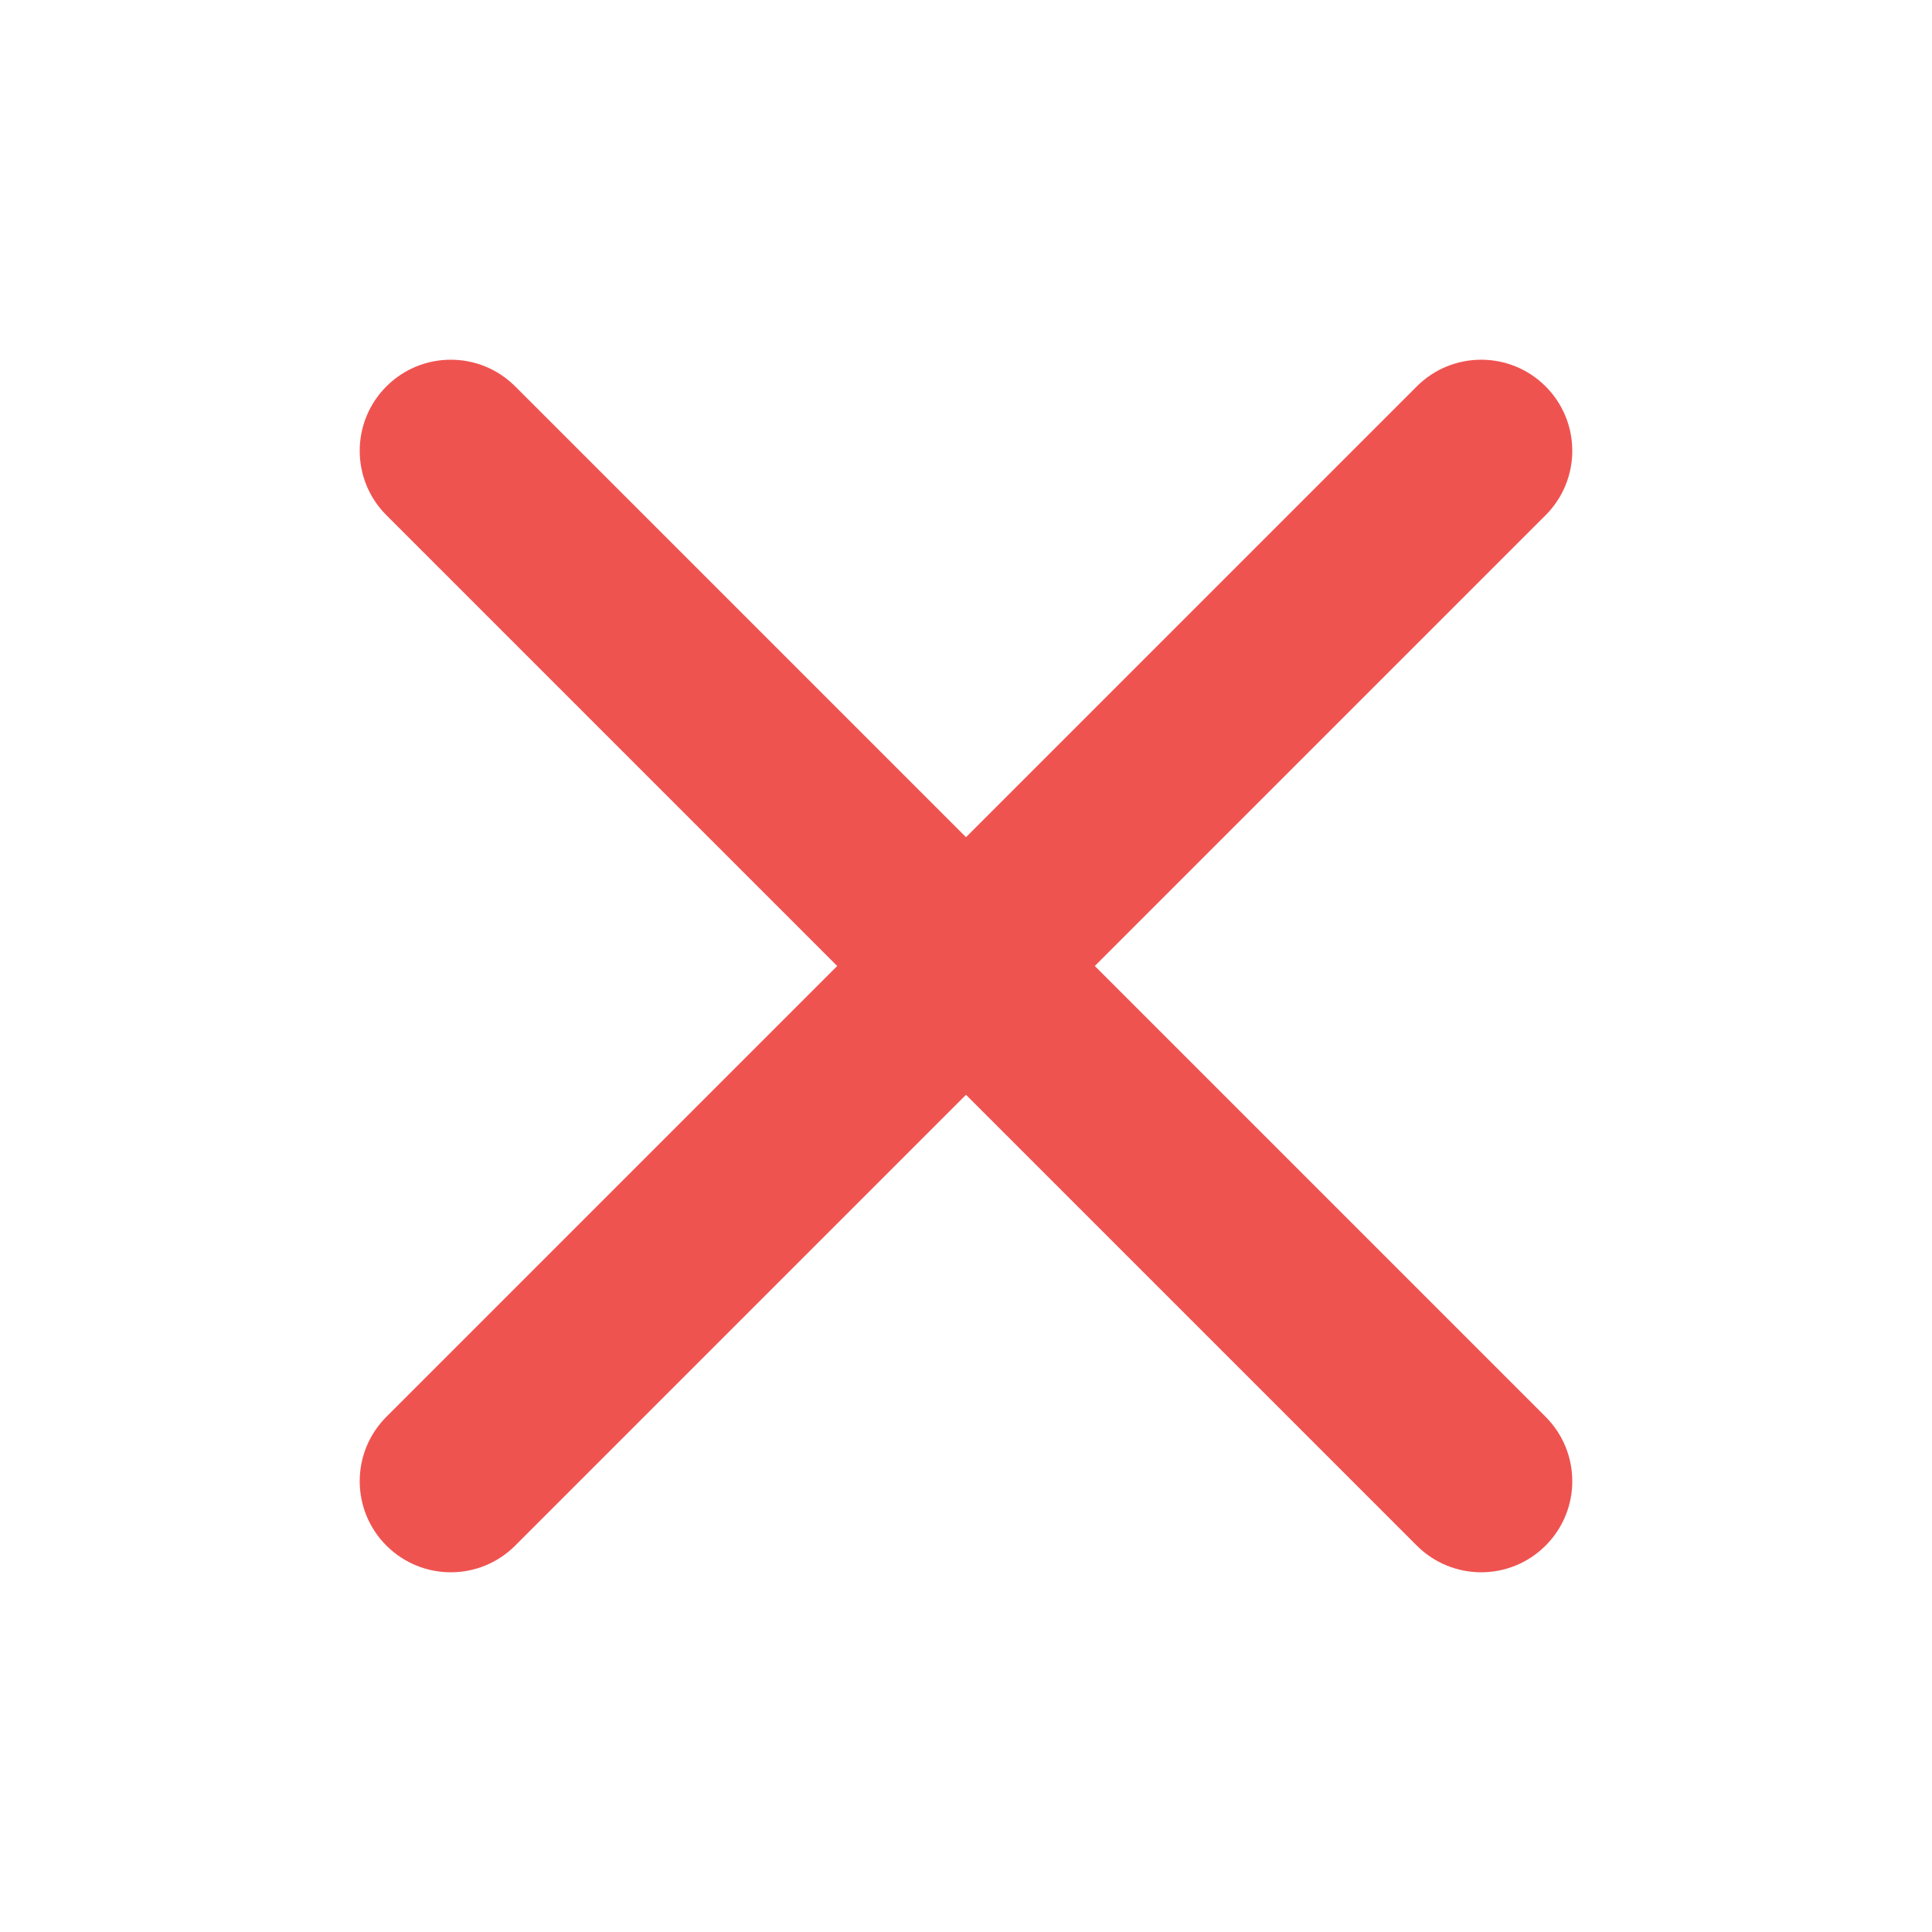
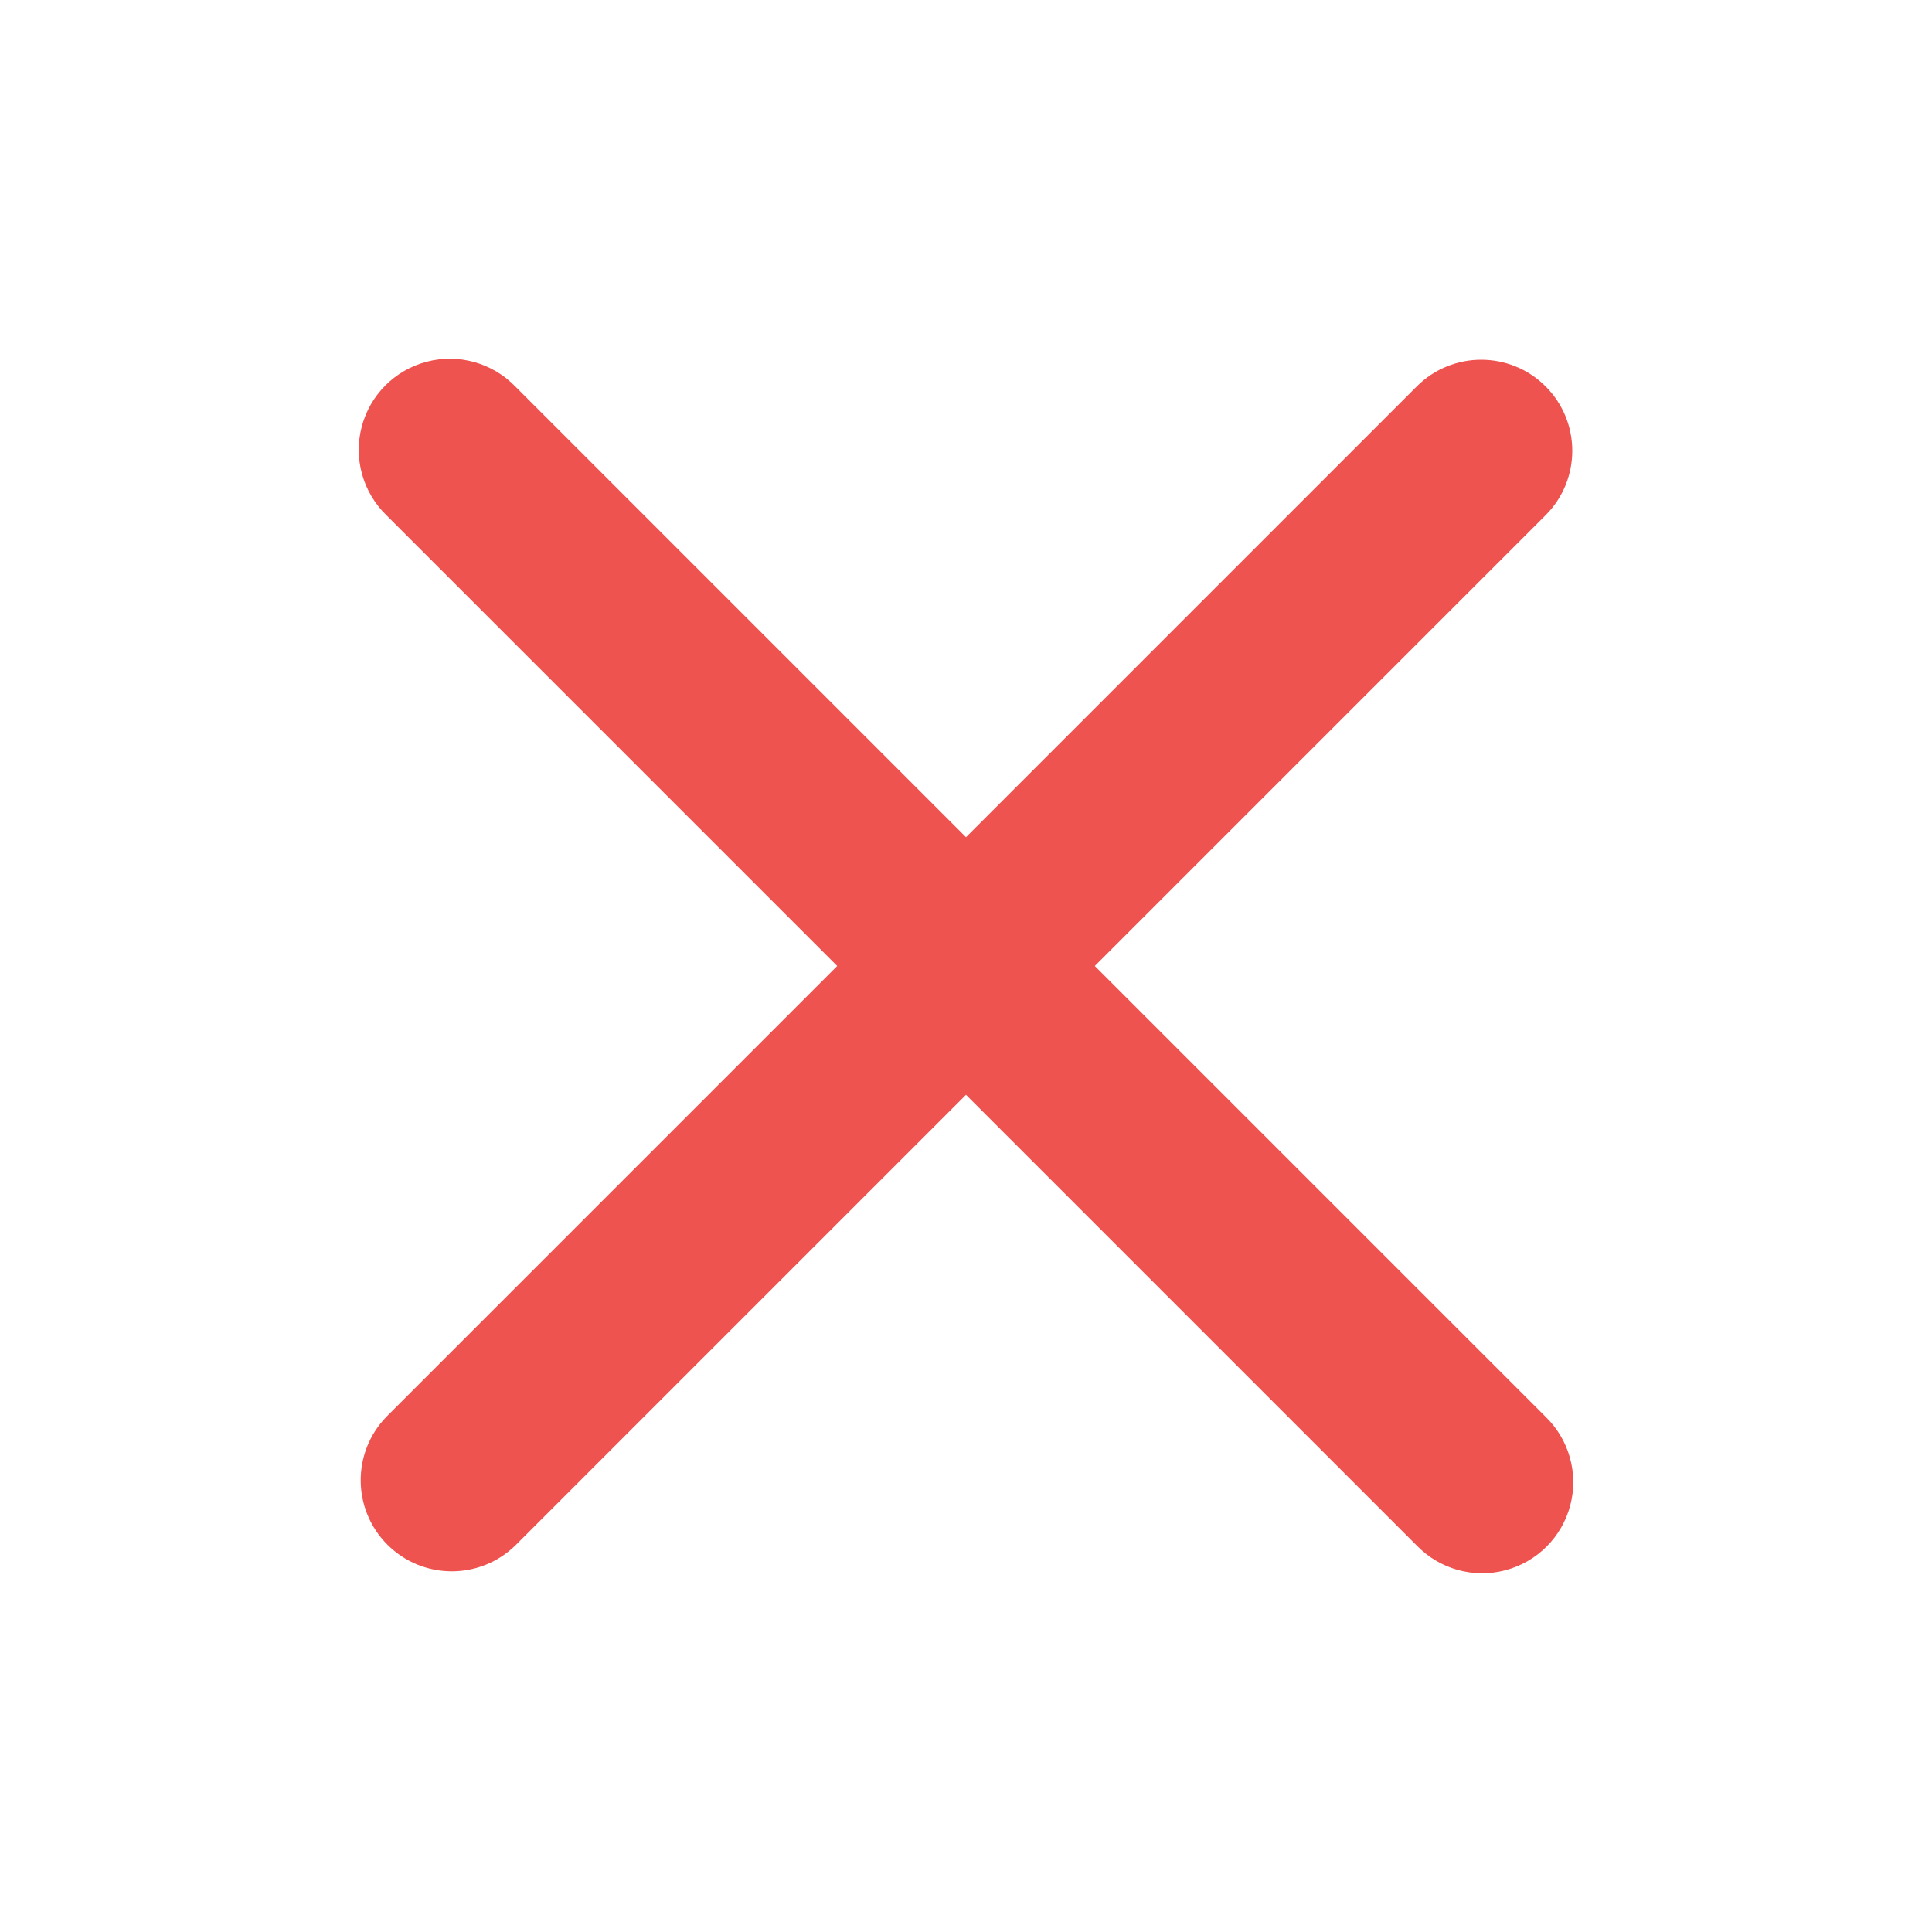
- <svg xmlns="http://www.w3.org/2000/svg" width="48" height="48" viewBox="0 0 48 48" fill="none">
-   <path fill-rule="evenodd" clip-rule="evenodd" d="M38.4 9.6C37.516 8.716 36.084 8.716 35.2 9.6L24 20.8L12.8 9.6C11.916 8.716 10.484 8.716 9.6 9.6C8.716 10.484 8.716 11.916 9.6 12.8L20.8 24L9.6 35.2C8.716 36.084 8.716 37.516 9.6 38.4C10.484 39.284 11.916 39.284 12.8 38.4L24 27.2L35.2 38.4C36.084 39.284 37.516 39.284 38.4 38.4C39.284 37.516 39.284 36.084 38.4 35.2L27.2 24L38.4 12.8C39.284 11.916 39.284 10.484 38.4 9.6Z" class="Primary" fill="#EF5350" />
+ <svg xmlns="http://www.w3.org/2000/svg" width="48" height="48" fill="none" viewBox="0 0 48 48">
+   <g class="48x48/Outline/error">
+     <path fill="#EF5350" fill-rule="evenodd" d="M38.4 9.6a2.263 2.263 0 0 0-3.2 0L24 20.8 12.8 9.6a2.263 2.263 0 1 0-3.2 3.2L20.8 24 9.6 35.2a2.263 2.263 0 0 0 3.2 3.2L24 27.2l11.2 11.2a2.263 2.263 0 1 0 3.2-3.2L27.2 24l11.2-11.2a2.263 2.263 0 0 0 0-3.2Z" class="Primary" clip-rule="evenodd" />
+   </g>
</svg>
